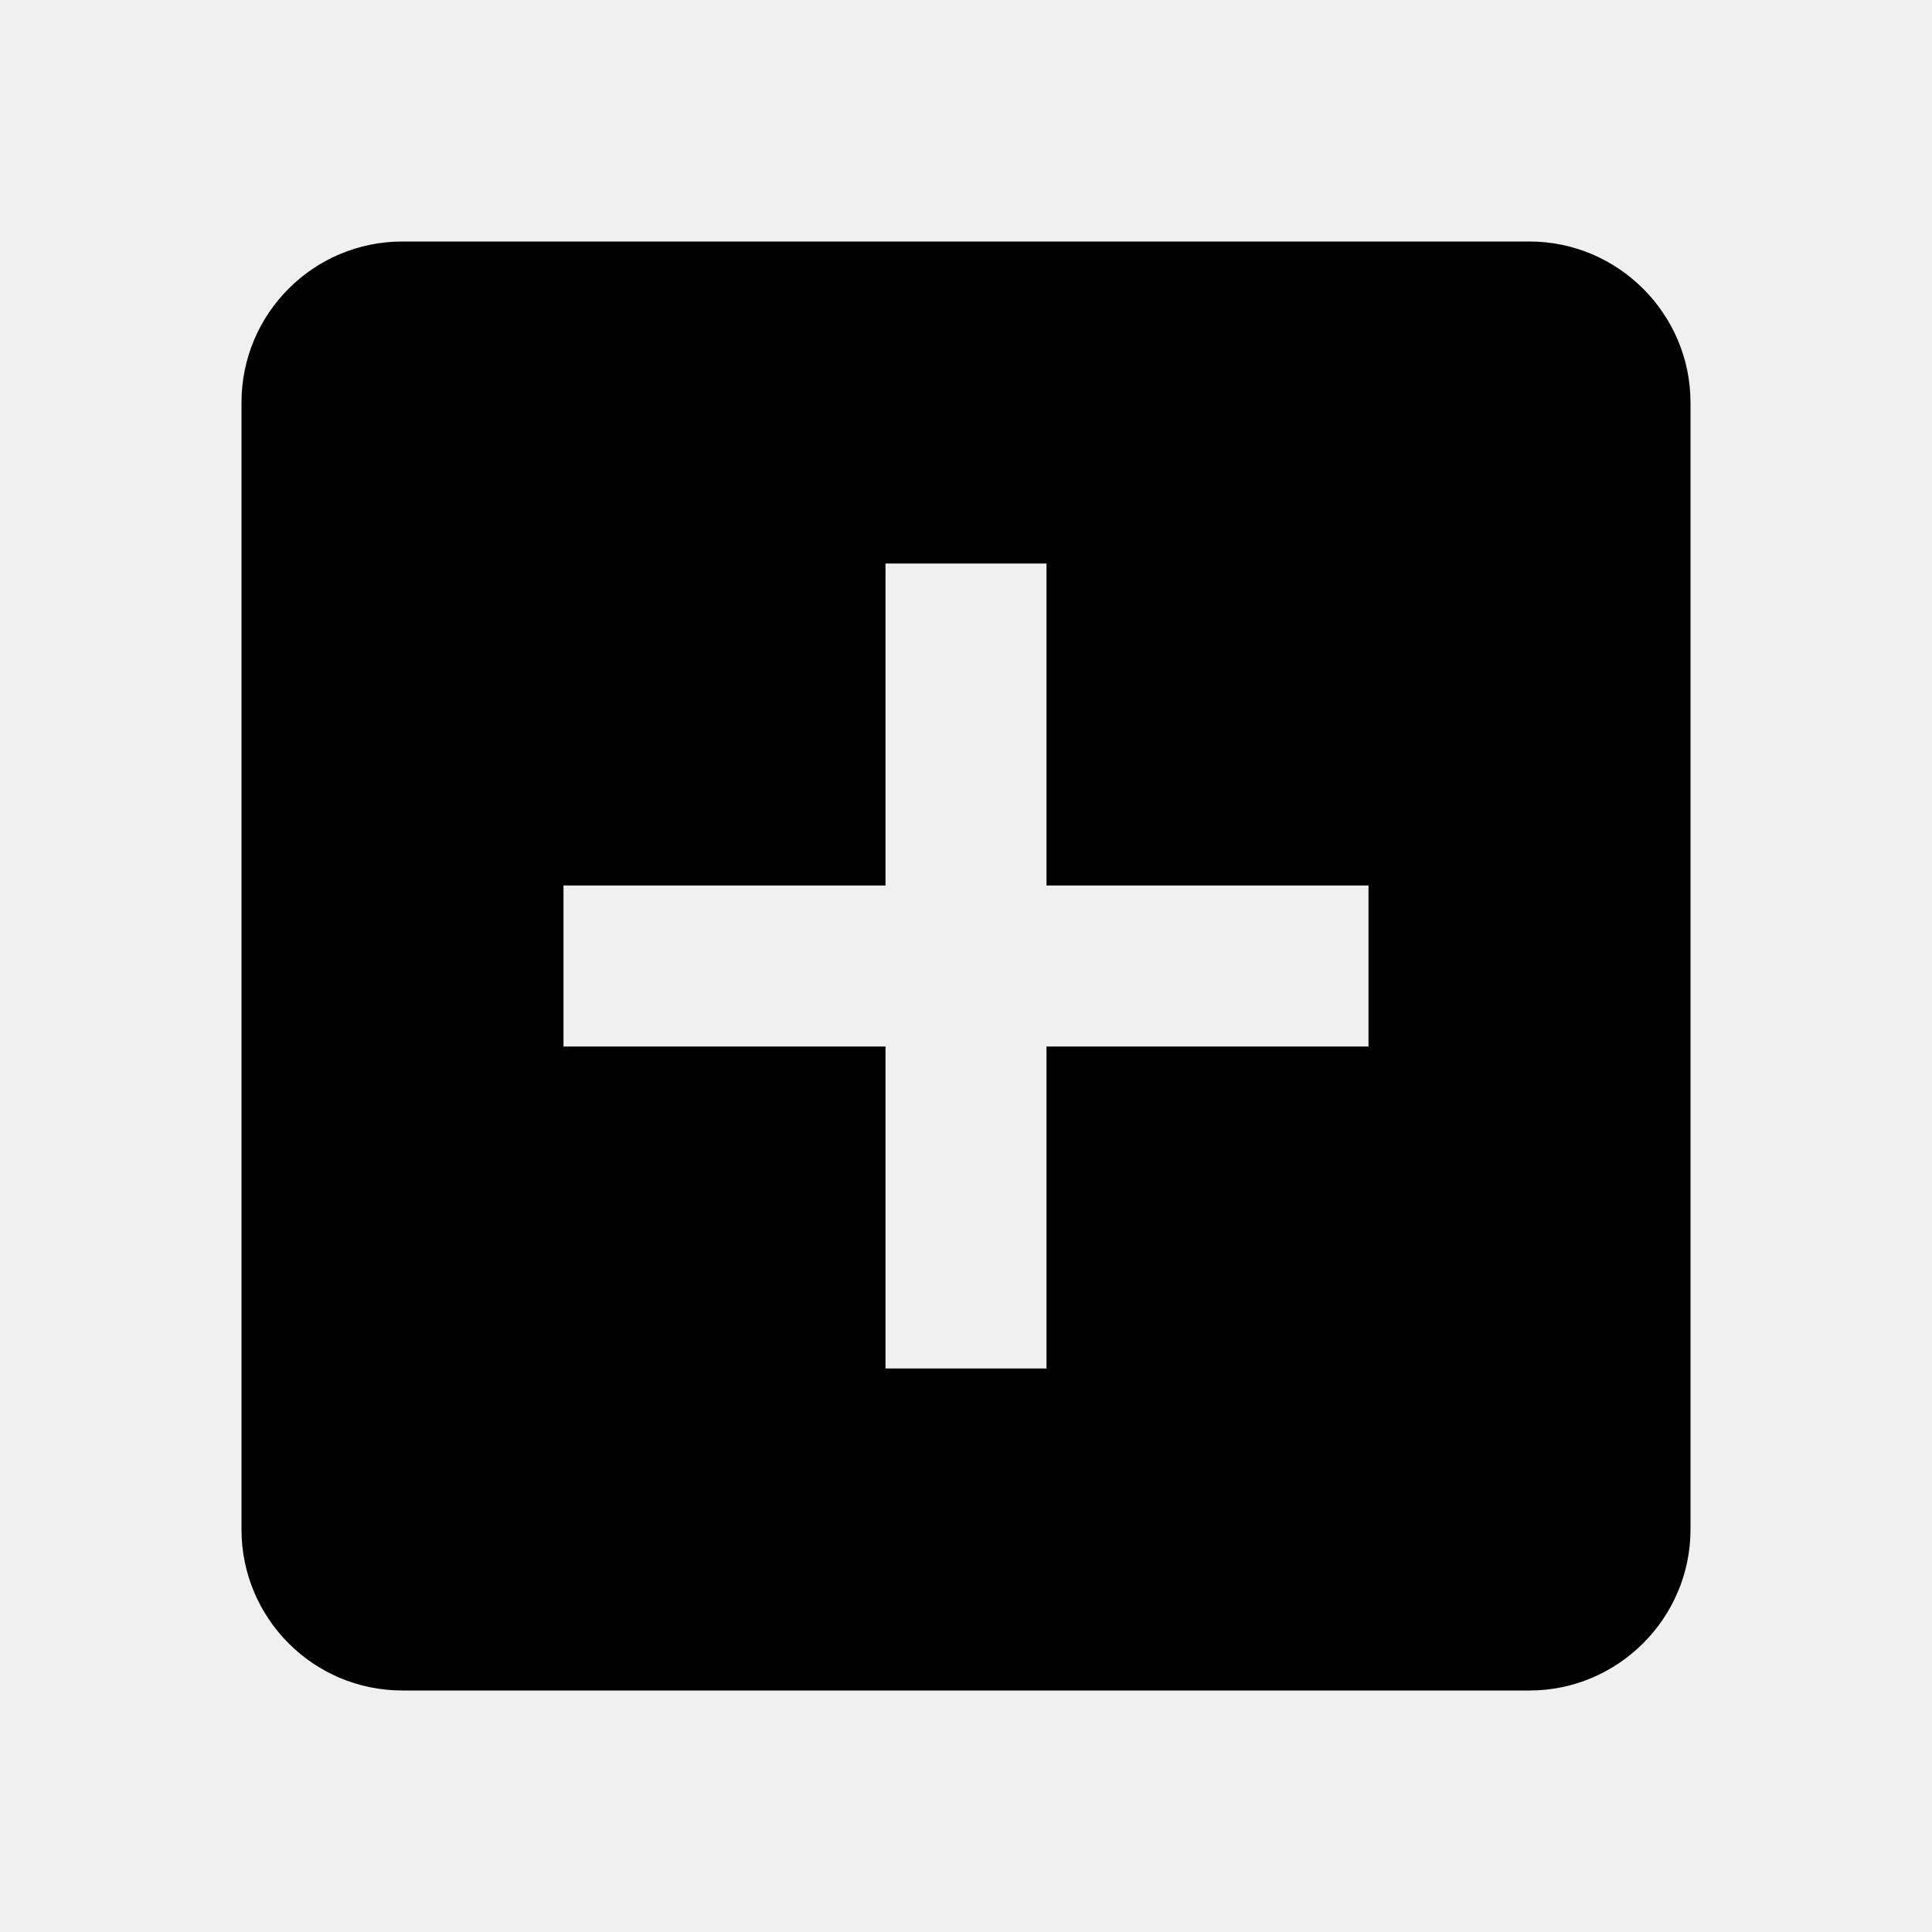
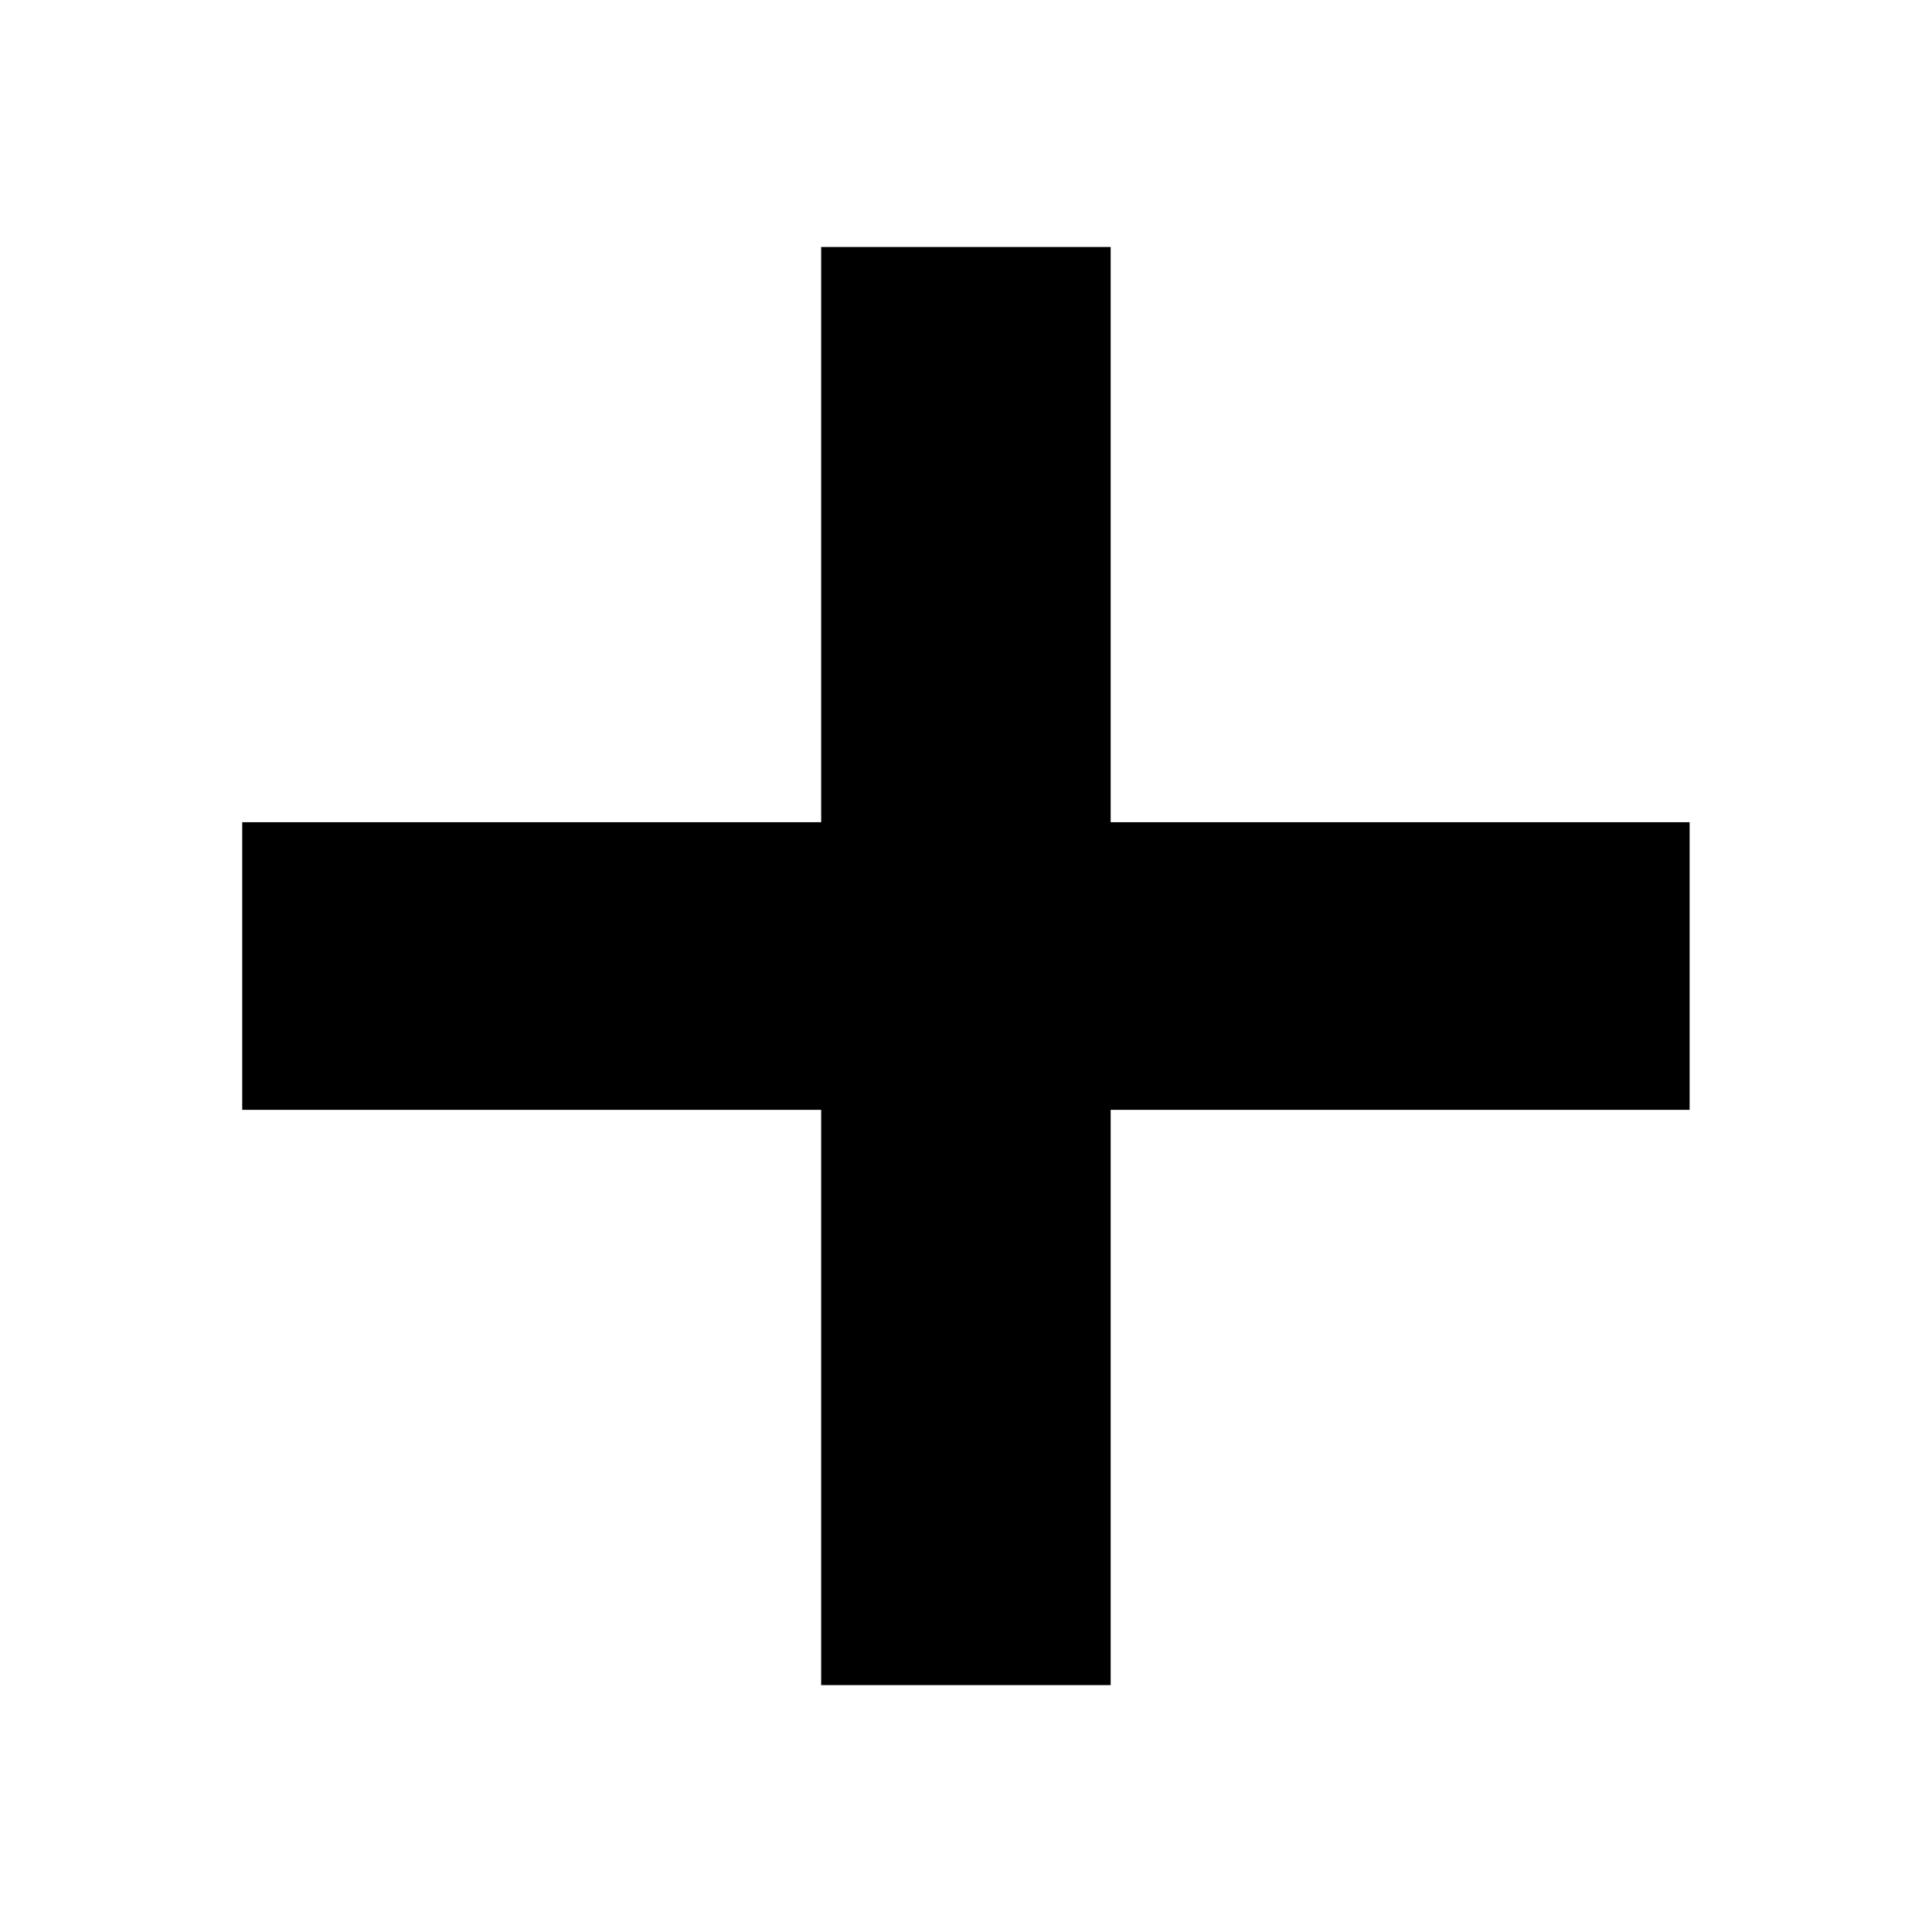
- <svg xmlns="http://www.w3.org/2000/svg" height="24px" viewBox="0 0 24 24" width="24px" fill="#000000">
-   <path d="M0 0h24v24H0z" fill="none" />
-   <path d="M19 3H5c-1.11 0-2 .9-2 2v14c0 1.1.89 2 2 2h14c1.1 0 2-.9 2-2V5c0-1.1-.9-2-2-2zm-2 10h-4v4h-2v-4H7v-2h4V7h2v4h4v2z" />
+ <svg xmlns="http://www.w3.org/2000/svg" width="24" height="24">
+   <g stroke="null">
+     <rect fill="none" id="canvas_background" height="3.364" width="3.364" y="-1" x="-1" stroke="null" />
+   </g>
+   <g stroke="null">
+     <rect fill="null" stroke-width="null" stroke-opacity="null" fill-opacity="null" x="-1.197" y="-0.654" width="26.22" height="25.616" id="svg_1" stroke="null" />
+     <rect fill="null" stroke="null" stroke-width="null" stroke-opacity="null" fill-opacity="null" x="-0.894" y="7.443" width="5.529" height="0.648" id="svg_3" />
+     <path stroke="null" id="svg_2" d="m24.585,-4.078l-25.171,0c-1.996,0 -3.596,1.608 -3.596,3.573l0,25.011c0,1.965 1.6,3.573 3.596,3.573l25.171,0c1.978,0 3.596,-1.608 3.596,-3.573l0,-25.011c0,-1.965 -1.618,-3.573 -3.596,-3.573zm-3.596,17.865l-7.192,0l0,7.146l-3.596,0l0,-7.146l-7.192,0l0,-3.573l7.192,0l0,-7.146l3.596,0l0,7.146l7.192,0l0,3.573z" fill="#ffffff" />
+   </g>
</svg>
